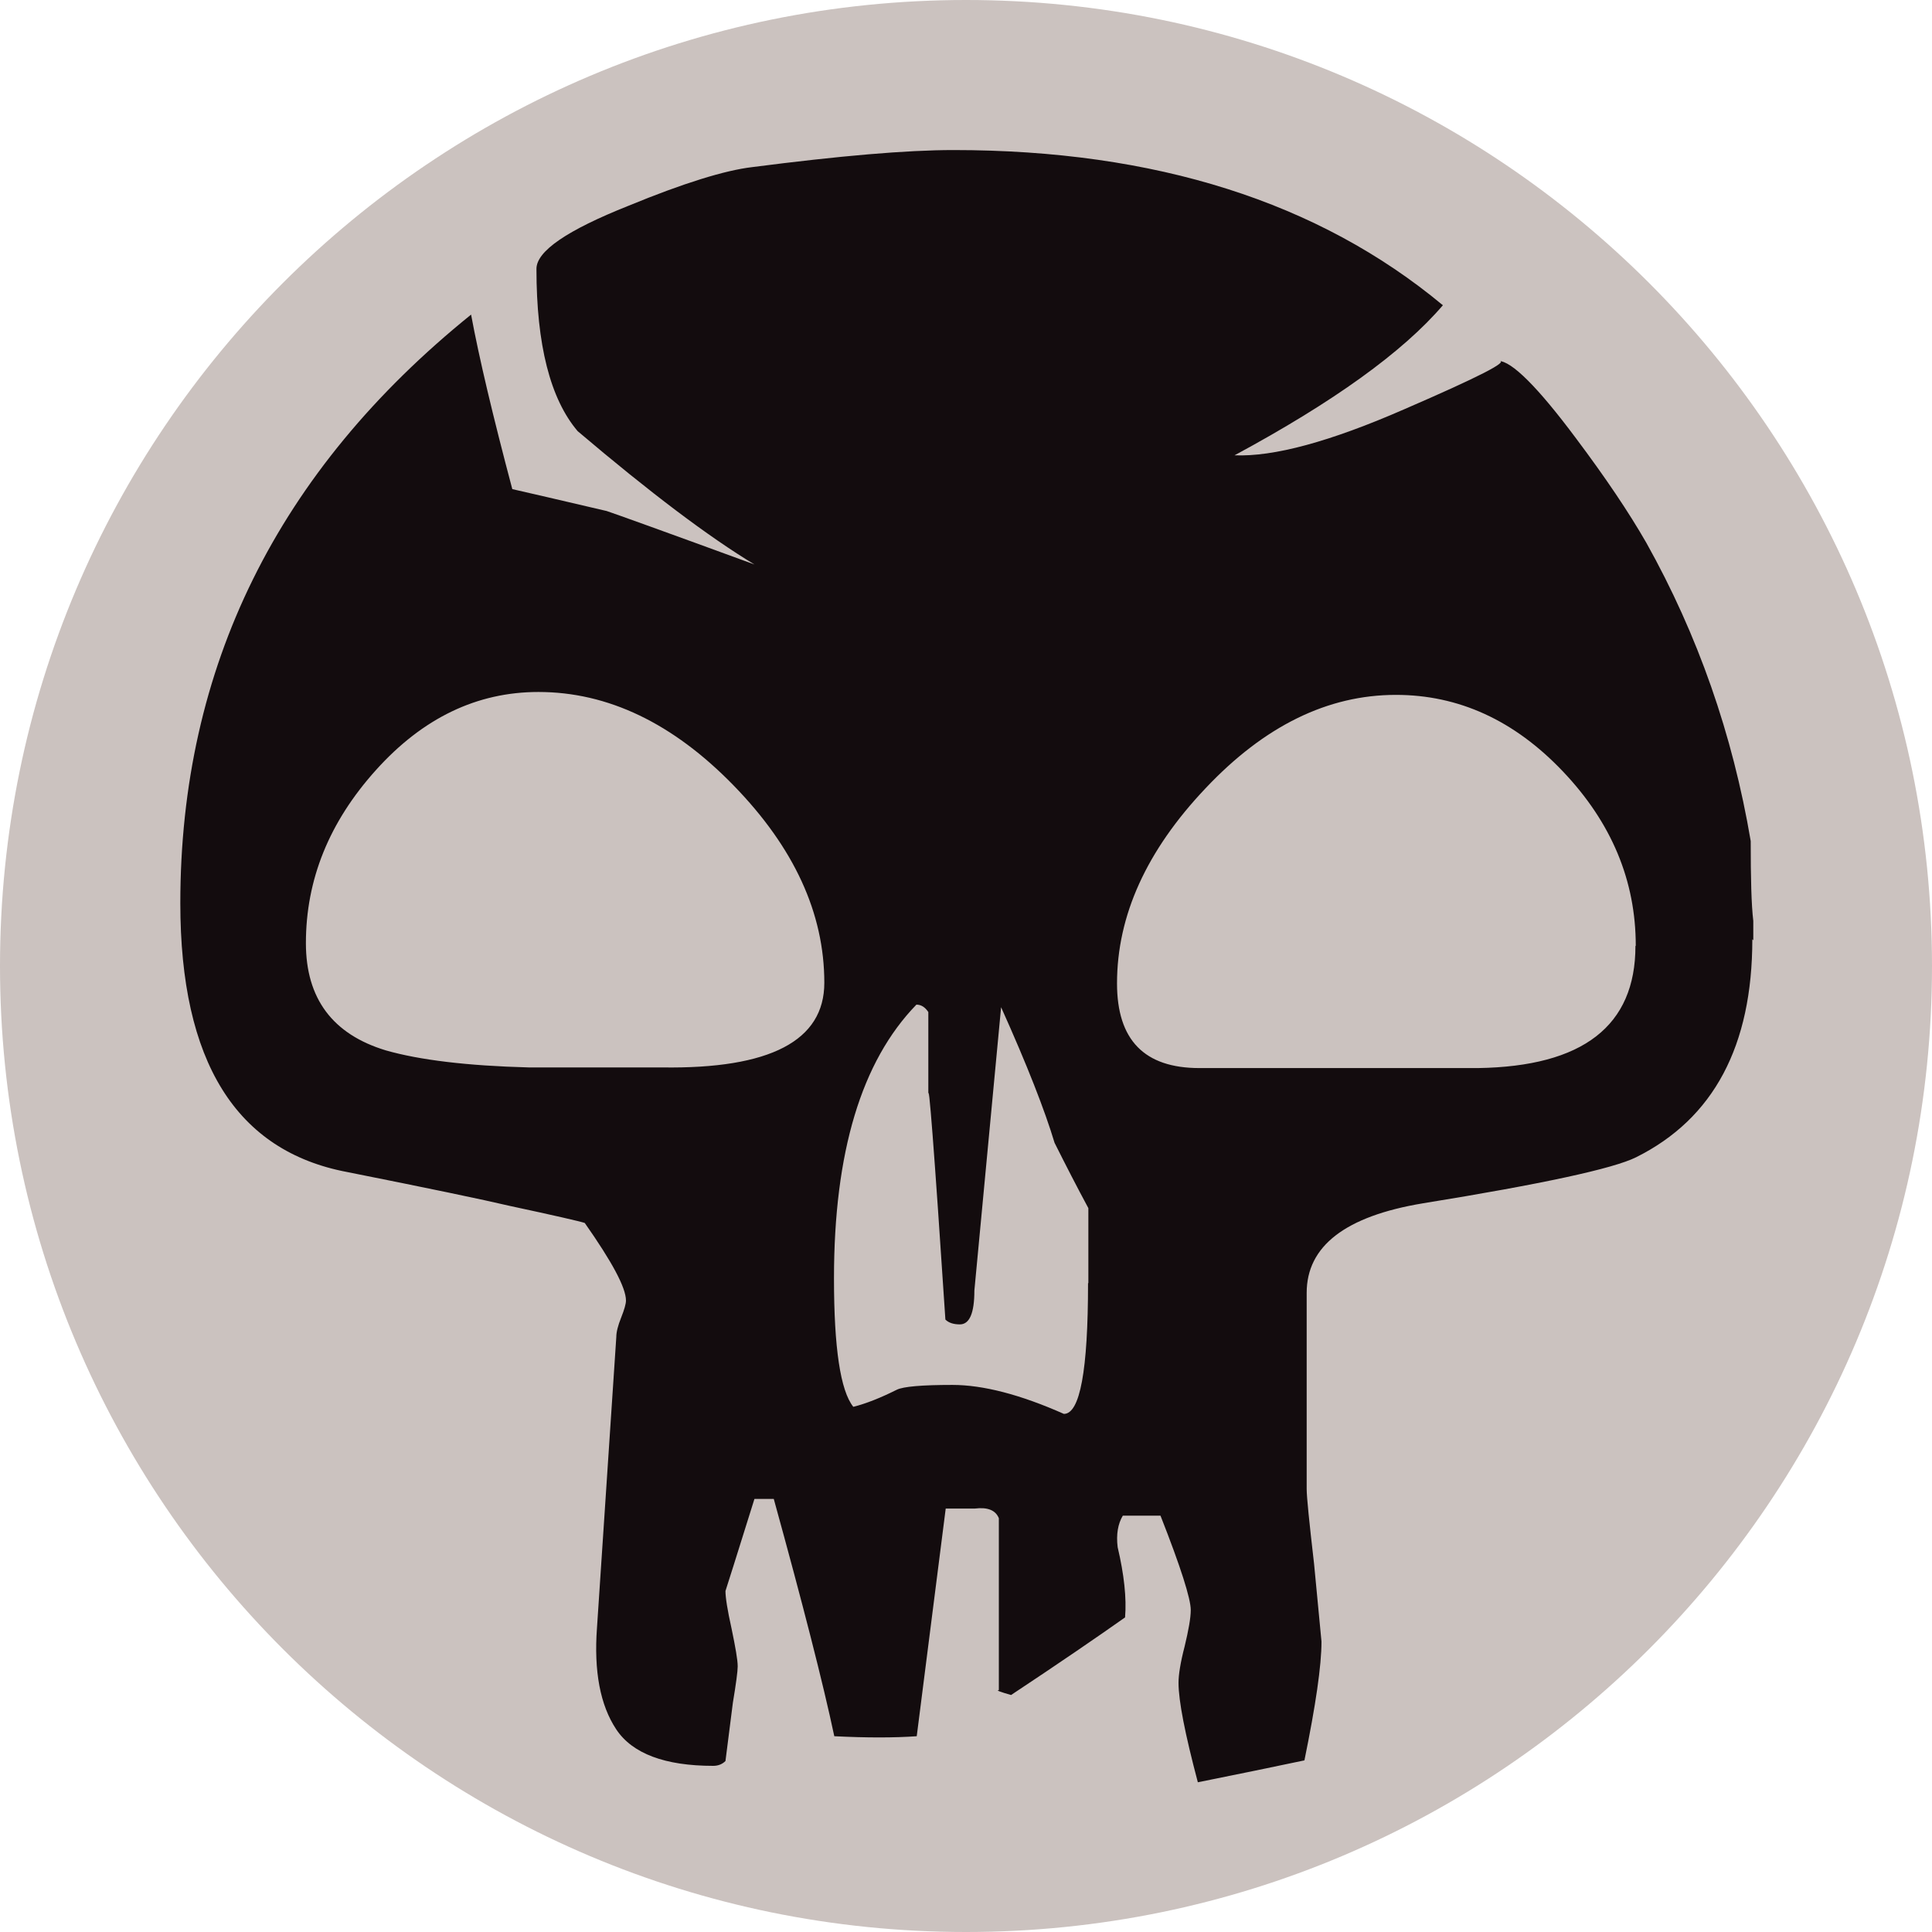
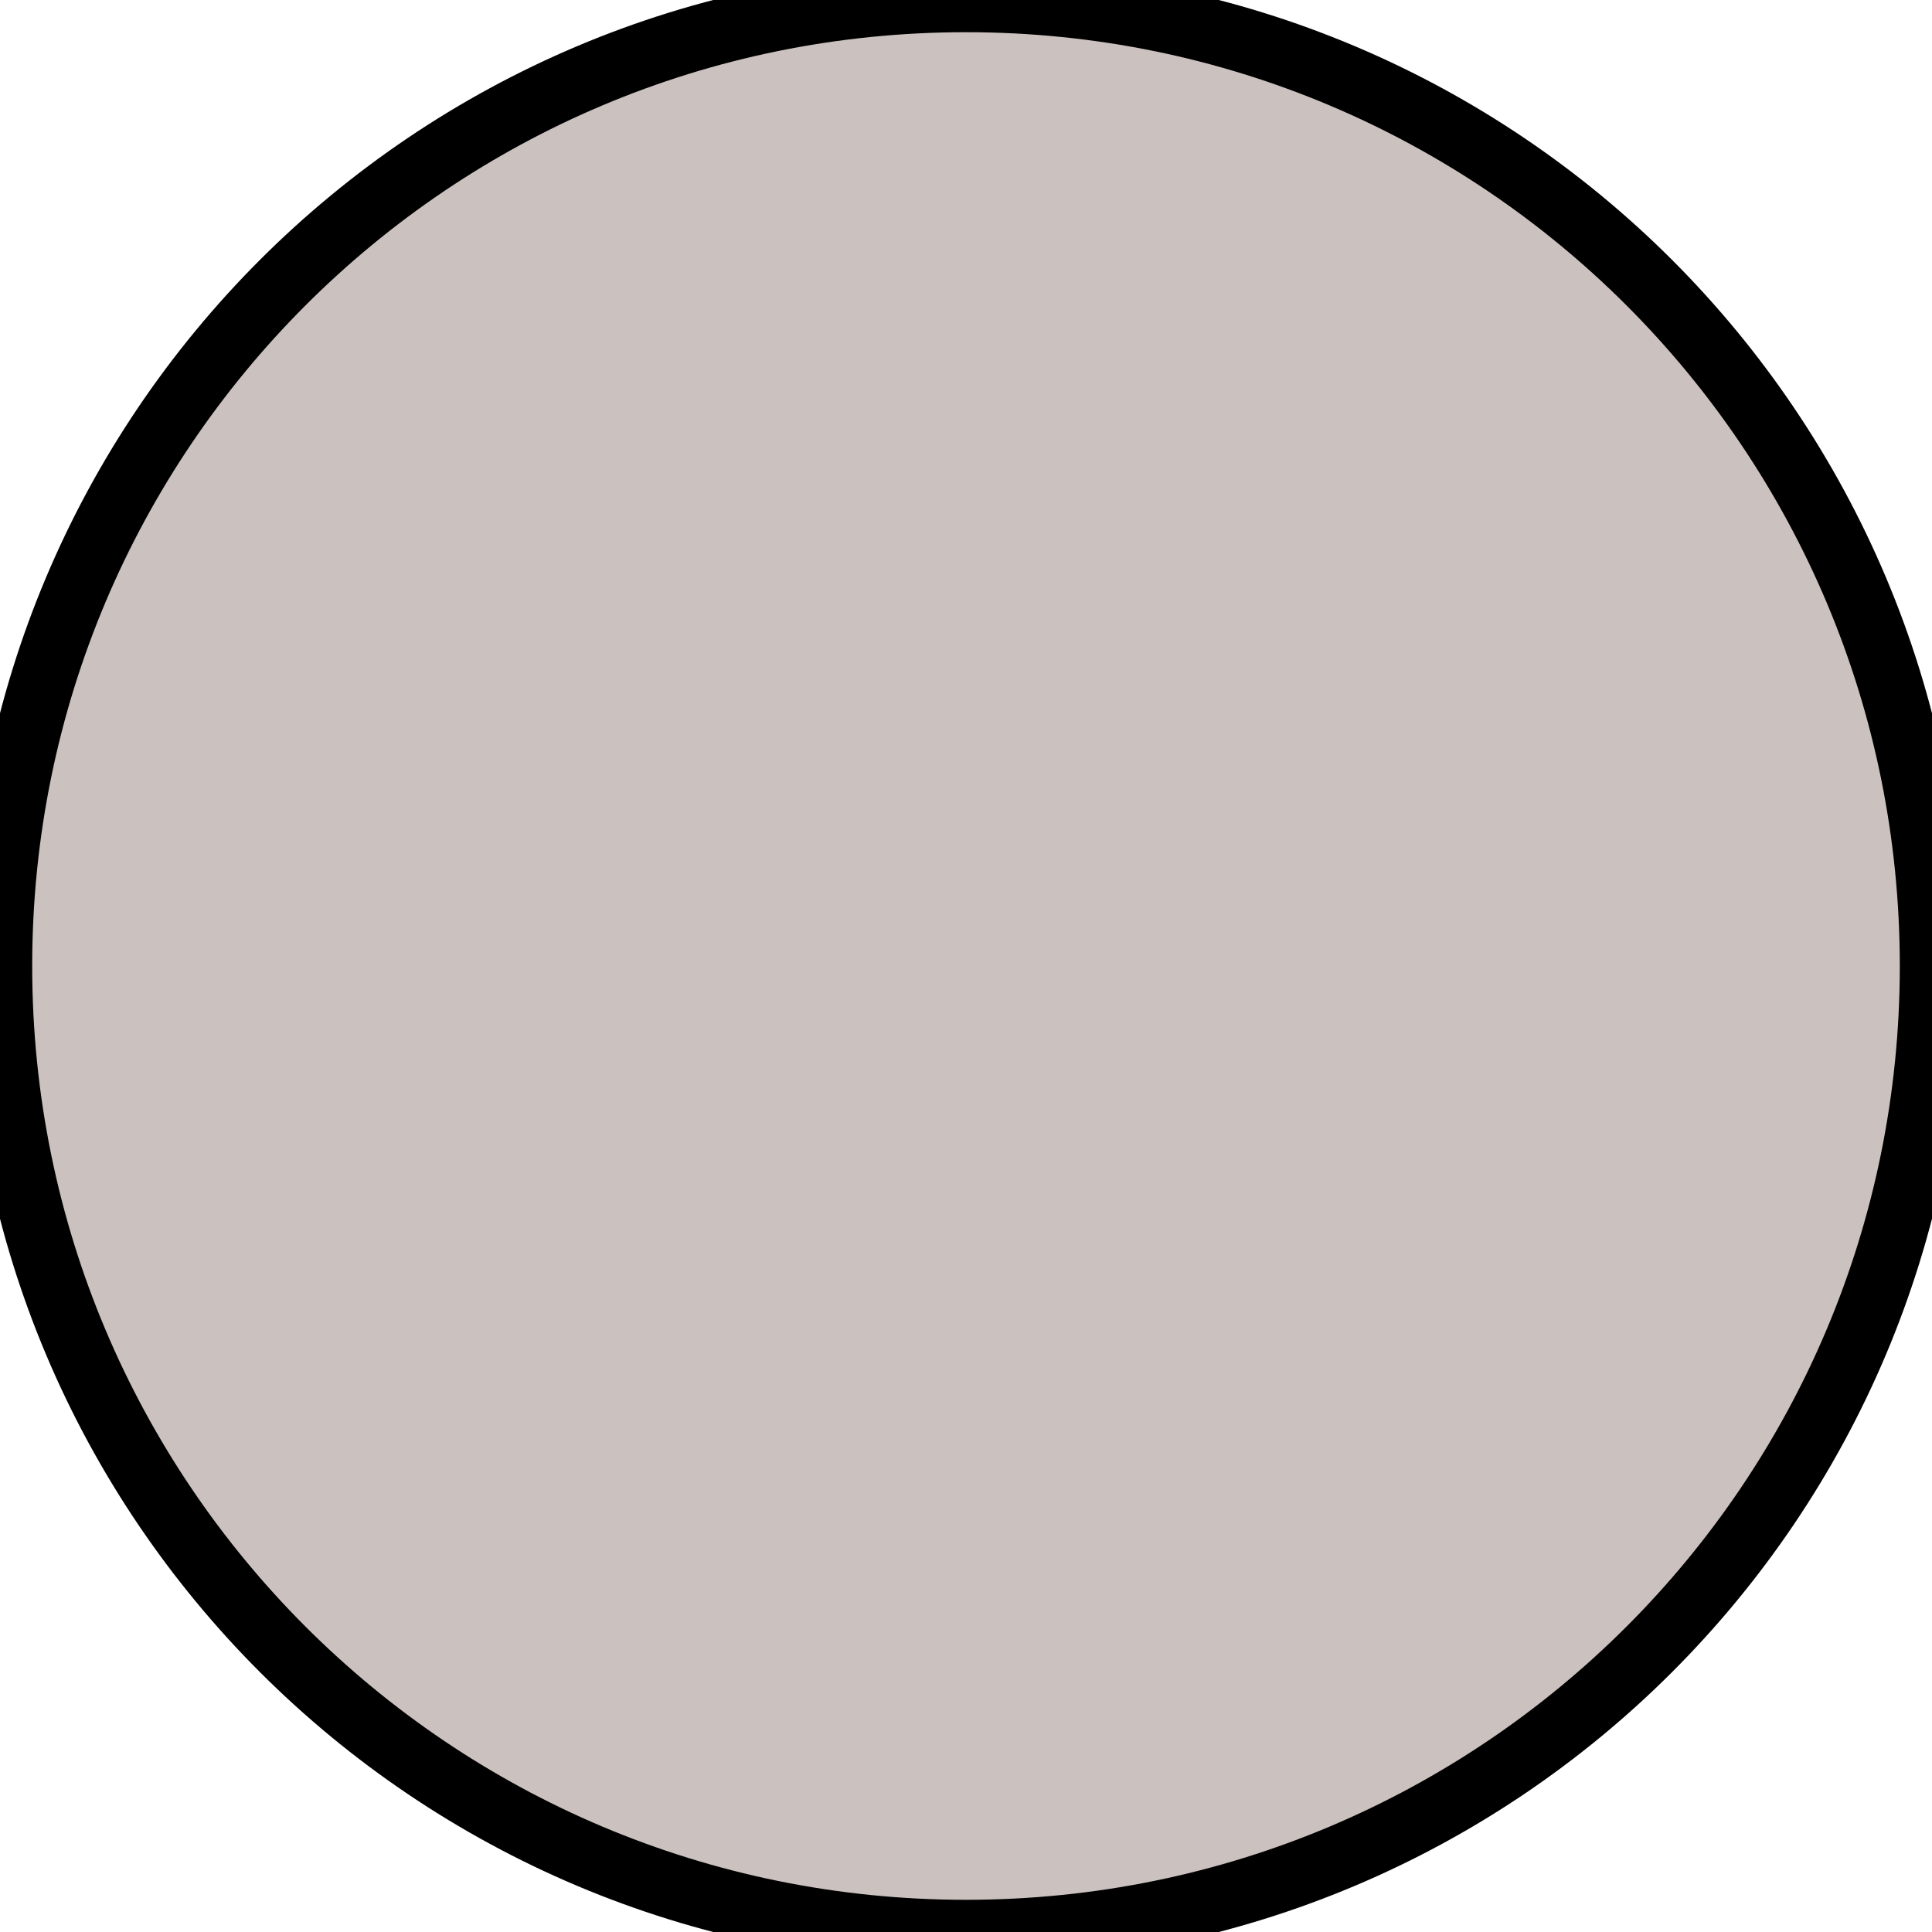
- <svg xmlns="http://www.w3.org/2000/svg" viewBox="0 0 600 600" version="1.1">
-   <circle cx="300" cy="300" r="300" fill="#cbc2bf" />
-   <path d="m544.2 291.7c0 33.1-12 55.7-36.1 67.7-7 3.5-29.1 8.3-66.2 14.3-24.1 4-36.1 13.3-36.1 27.8l0 60.9c0 2.5 0.8 10.3 2.3 23.3l2.3 24.1c0 7.5-1.8 19.8-5.3 36.9-9.5 2-20.6 4.3-33.1 6.8-4-15.1-6-25.3-6-30.9 0-2.5 0.6-6.3 1.9-11.3 1.2-5 1.9-8.8 1.9-11.3 0-3.5-3.1-13.3-9.4-29.3l-11.7 0c-1.5 2.5-2.1 5.8-1.6 9.8 2 8.5 2.8 15.8 2.3 21.8-8.5 6-20.3 14.1-35.4 24.1-3.5-1-4.8-1.5-3.8-1.5l0-53.4c-1-2.5-3.5-3.5-7.5-3l-9 0-9 70.7c-7 0.5-15.6 0.5-25.6 0-3.5-16.5-9.8-41.1-18.8-73.7l-6 0c-5.5 17.6-8.5 27.1-9 28.6 0 2 0.6 5.9 1.9 11.7 1.2 5.8 1.9 9.7 1.9 11.7 0 1.5-0.5 5.3-1.5 11.3l-2.3 18.1c-1 1-2.3 1.5-3.8 1.5-15 0-25.1-3.8-30.1-11.3-5-7.5-7-18.1-6-31.6l6-90.3c0-1.5 0.5-3.5 1.5-6 1-2.5 1.5-4.3 1.5-5.3 0-4-4.3-12-12.8-24.1-1.5-0.5-9.3-2.3-23.3-5.3-8.5-2-25.3-5.5-50.4-10.5-34.6-6.5-51.9-34.3-51.9-83.5 0-73.2 30.1-134.2 90.3-182.8 2.5 13.5 6.8 31.6 12.8 54.2 4.5 1 14.3 3.3 29.3 6.8 3 1 18.3 6.5 45.9 16.6-14.1-8.5-32.4-22.3-54.9-41.4-8.5-10-12.8-26.8-12.8-50.4 0-5.5 9.5-12 28.6-19.6 17-7 29.9-11 38.4-12 27.1-3.5 47.9-5.3 62.5-5.3 62.7 0 113.4 16.1 152 48.2-12.5 14.6-34.1 30.1-64.7 46.6 12.1 0.5 29.6-4.2 52.7-14.3 23.1-10 32.9-15 29.3-15 4 0 12.1 8 24.1 24.1 9 12 16.3 22.8 21.8 32.4 16 28.6 26.8 59.5 32.4 92.6 0 11.6 0.2 19.8 0.8 24.8l0 6 0 0zm-288.2 13.5c0-21.6-9.4-42-28.2-61.3-18.8-19.3-39-29-60.6-29-19.1 0-35.9 8.1-50.4 24.2-14.6 16.2-21.8 34.1-21.8 53.8 0 17.2 8.3 28.3 24.8 33.3 10.5 3 25.3 4.8 44.4 5.3l41.4 0c33.6 0.5 50.4-8.3 50.4-26.3m82 93.3 0-23.3c-3.5-6.5-7-13.3-10.5-20.3-3-10-8.5-24.1-16.6-42.1l-8.3 88c0 7-1.5 10.5-4.5 10.5-2 0-3.5-0.5-4.5-1.5-3.5-53.2-5.3-76.2-5.3-69.2l0-26.3c-1-1.5-2.2-2.3-3.7-2.3-17.1 17.6-25.6 45.9-25.6 85 0 21.6 2 34.9 6 39.9 4-1 8.5-2.8 13.5-5.3 2-1 7.8-1.5 17.3-1.5 9.5 0 21.1 3 34.6 9 5 0 7.5-13.5 7.5-40.6m170.1-104.8c0-20.2-7.5-38.2-22.6-54.1-15.1-15.9-32.4-23.8-51.9-23.8-21.1 0-40.8 9.6-59.1 29-18.3 19.3-27.5 39.5-27.5 60.6 0 17.6 8.5 26.3 25.6 26.3l86.5 0c32.6-0.5 48.9-13.1 48.9-37.9" fill="#130c0e" />
+ <svg xmlns="http://www.w3.org/2000/svg" version="1.2" viewBox="0 0 600 600" width="600" height="600">
+   <style>.a{fill:#cbc2bf;stroke:#000;stroke-linejoin:round;stroke-width:20}</style>
+   <path fill-rule="evenodd" class="a" d="m300 600c-165.9 0-300-134.1-300-300 0-165.9 134.1-300 300-300 165.9 0 300 134.1 300 300 0 165.9-134.1 300-300 300z" />
</svg>
